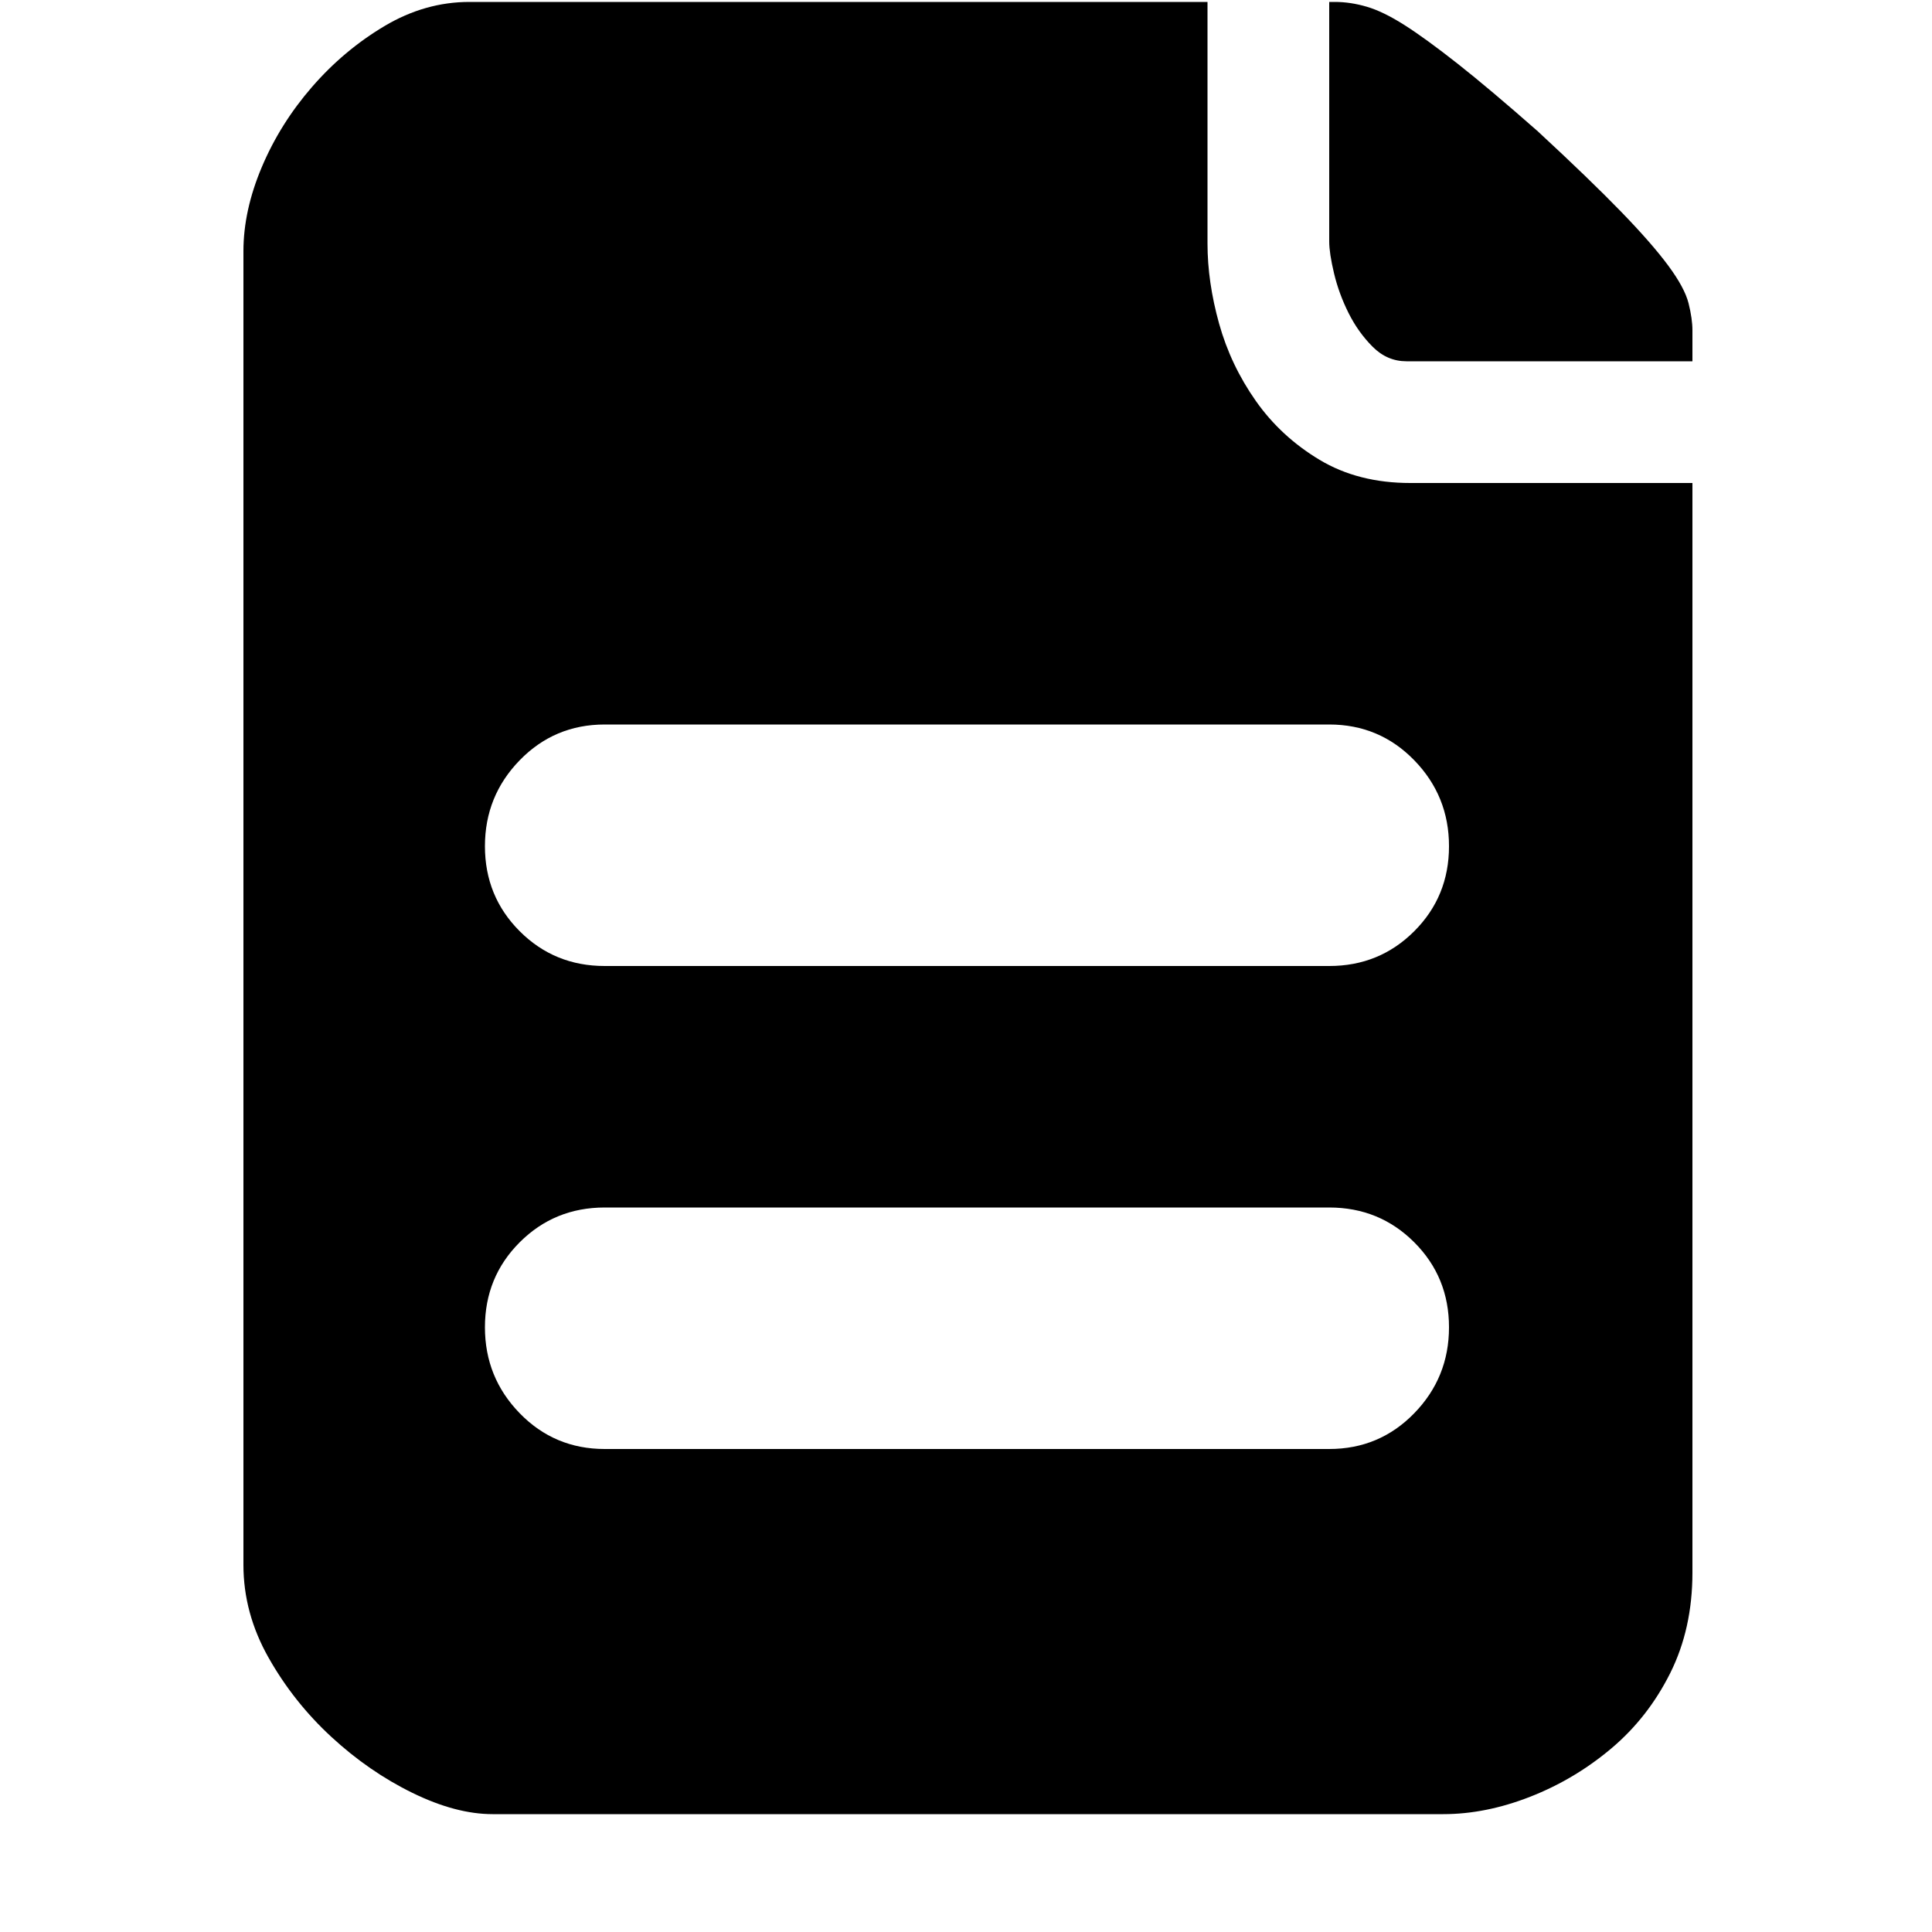
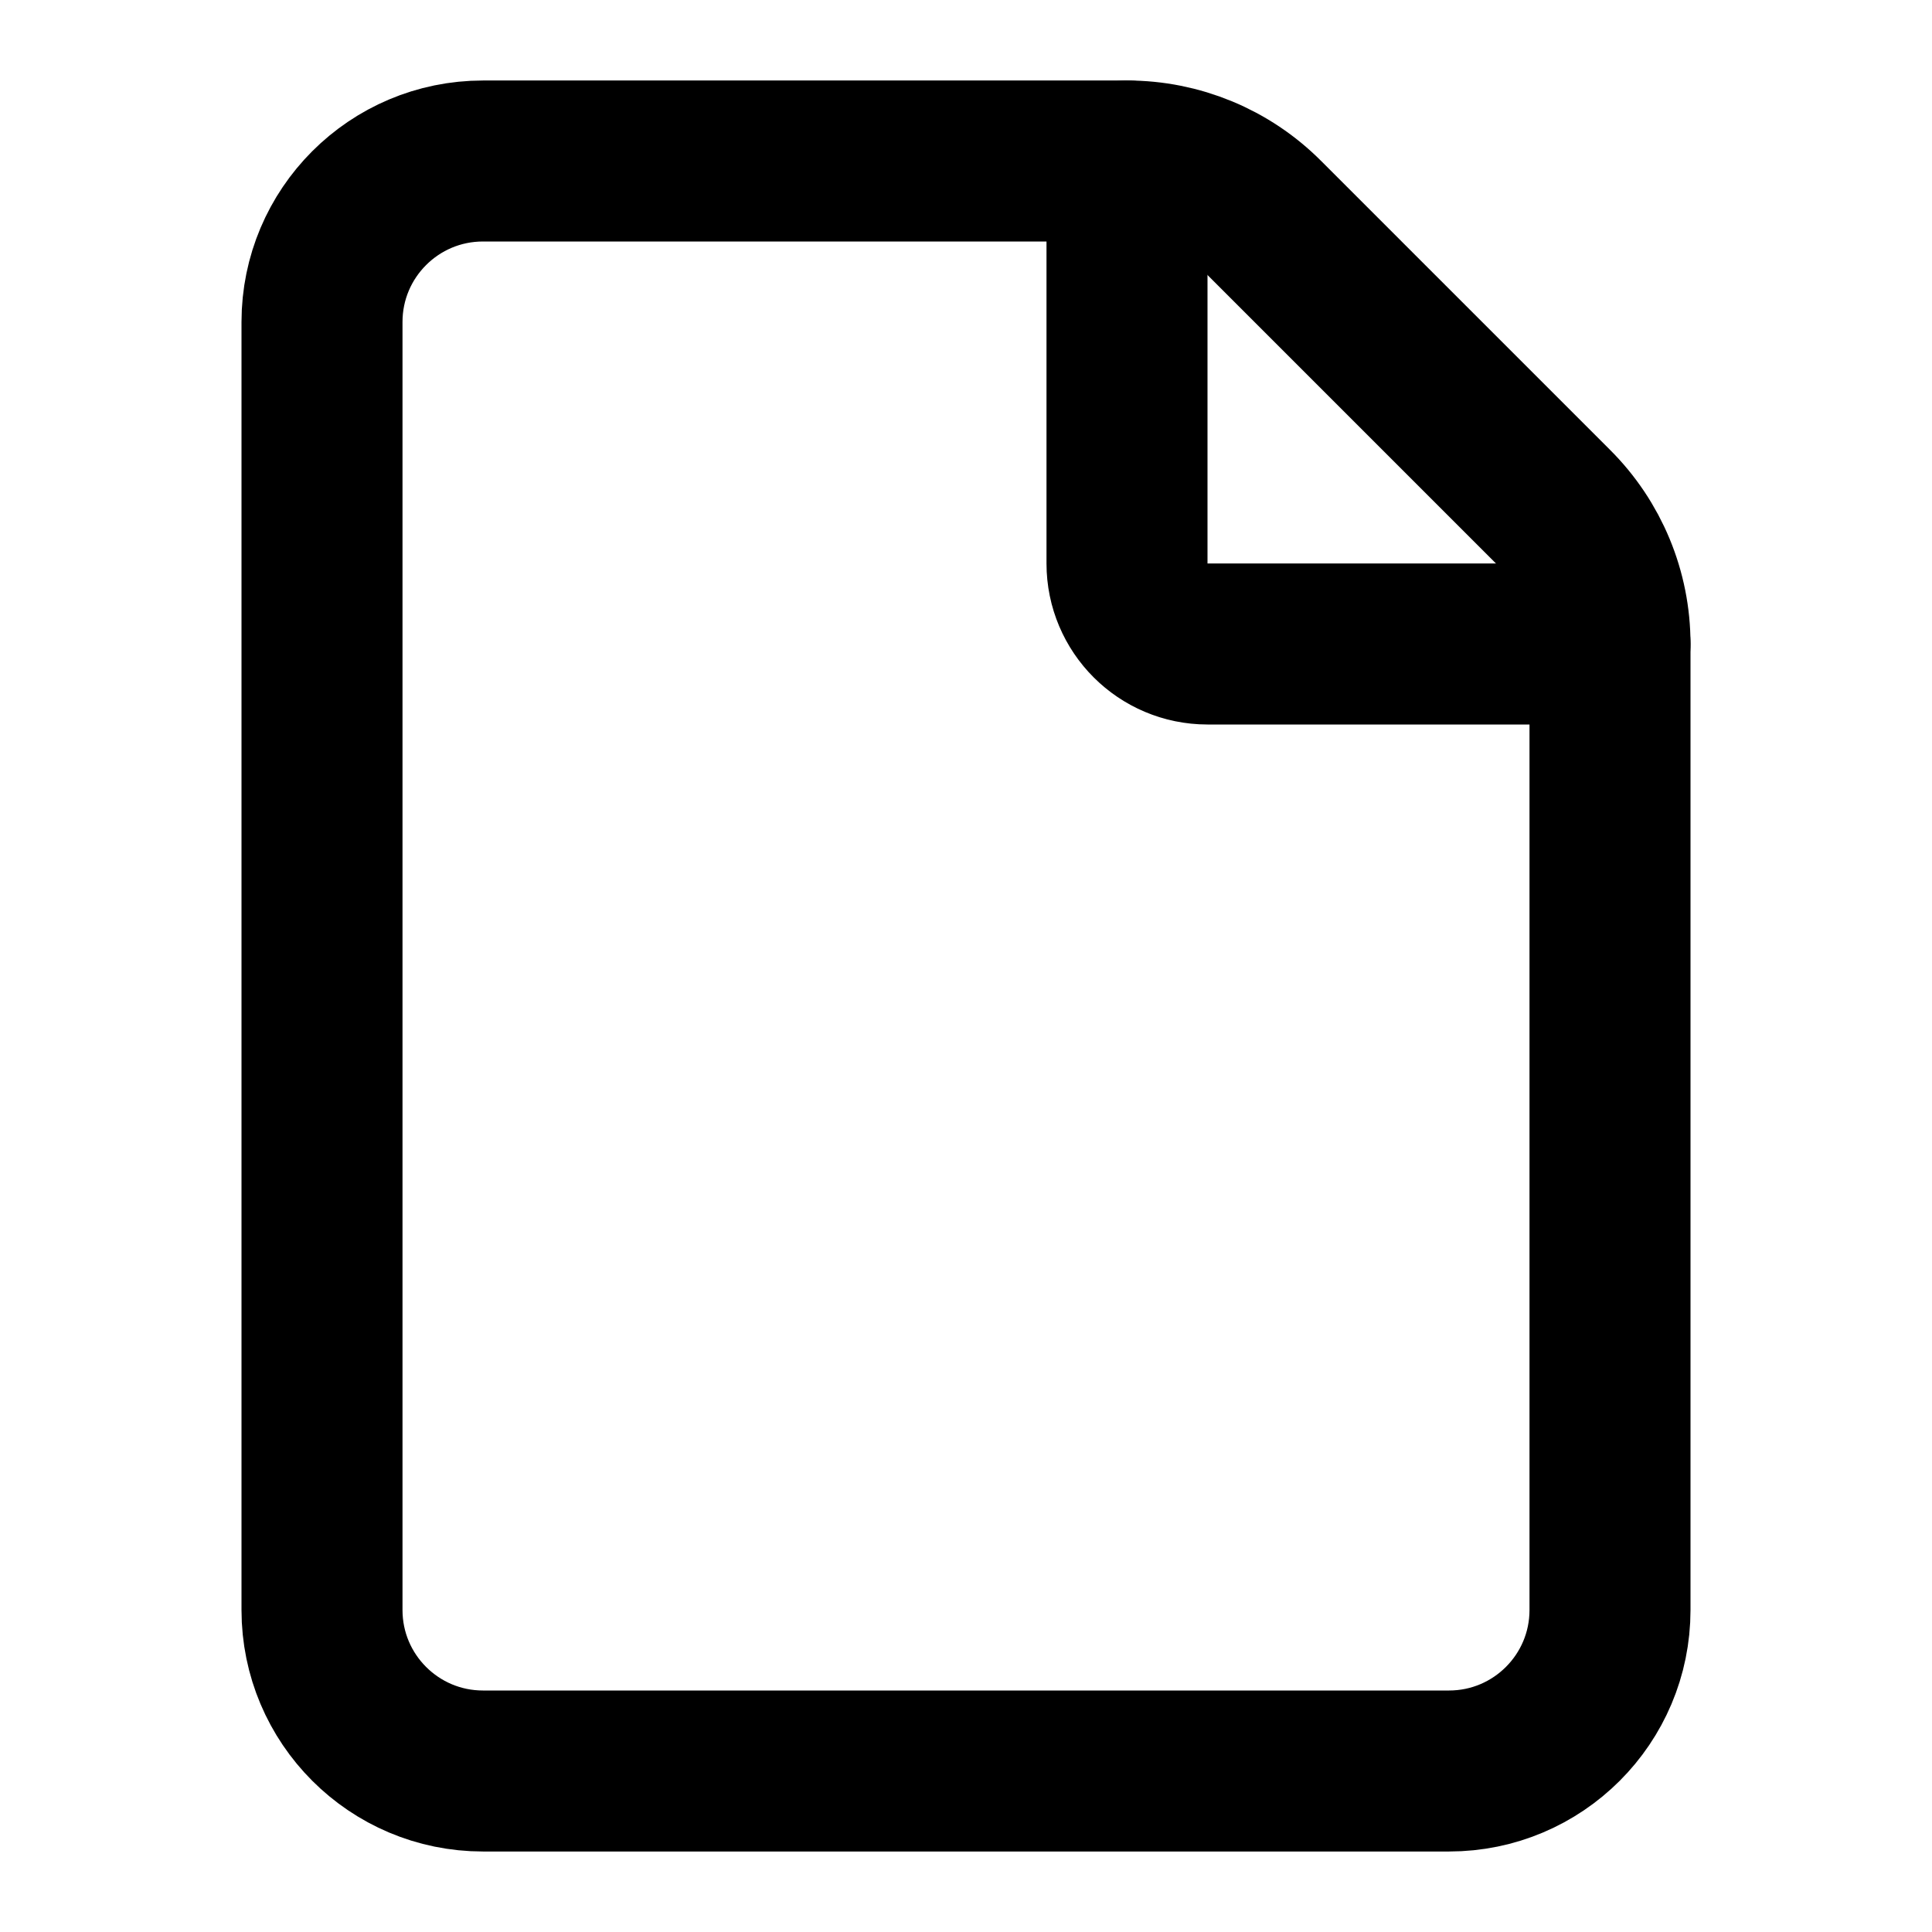
- <svg xmlns="http://www.w3.org/2000/svg" t="1763515525648" class="icon" viewBox="0 0 1024 1024" version="1.1" p-id="7133" width="200" height="200">
-   <path d="M815.104 69.632q27.648 25.6 44.032 42.496t25.088 28.672 10.752 19.968 2.048 14.336l0 16.384-151.552 0q-10.24 0-17.92-7.68t-12.8-17.92-7.68-20.992-2.56-16.896l0-126.976 3.072 0q8.192 0 16.896 2.56t19.968 9.728 28.16 20.48 42.496 35.84zM640 129.024q0 20.48 6.144 42.496t19.456 40.96 33.792 31.232 48.128 12.288l149.504 0 0 577.536q0 29.696-11.776 53.248t-31.232 39.936-43.008 25.6-46.08 9.216l-503.808 0q-19.456 0-42.496-11.264t-43.008-29.696-33.28-41.984-13.312-49.152l0-696.32q0-21.504 9.728-44.544t26.624-42.496 38.4-32.256 45.056-12.8l391.168 0 0 128zM704.512 768q26.624 0 45.056-18.944t18.432-45.568-18.432-45.056-45.056-18.432l-384 0q-26.624 0-45.056 18.432t-18.432 45.056 18.432 45.568 45.056 18.944l384 0zM768 448.512q0-26.624-18.432-45.568t-45.056-18.944l-384 0q-26.624 0-45.056 18.944t-18.432 45.568 18.432 45.056 45.056 18.432l384 0q26.624 0 45.056-18.432t18.432-45.056z" p-id="7134" />
+ <svg xmlns="http://www.w3.org/2000/svg" width="24" height="24" viewBox="0 0 24 24" fill="none" stroke="currentColor" stroke-width="2" stroke-linecap="round" stroke-linejoin="round" class="lucide lucide-file-icon lucide-file">
+   <path d="M6 22a2 2 0 0 1-2-2V4a2 2 0 0 1 2-2h8a2.4 2.4 0 0 1 1.704.706l3.588 3.588A2.4 2.4 0 0 1 20 8v12a2 2 0 0 1-2 2z" />
+   <path d="M14 2v5a1 1 0 0 0 1 1h5" />
</svg>
